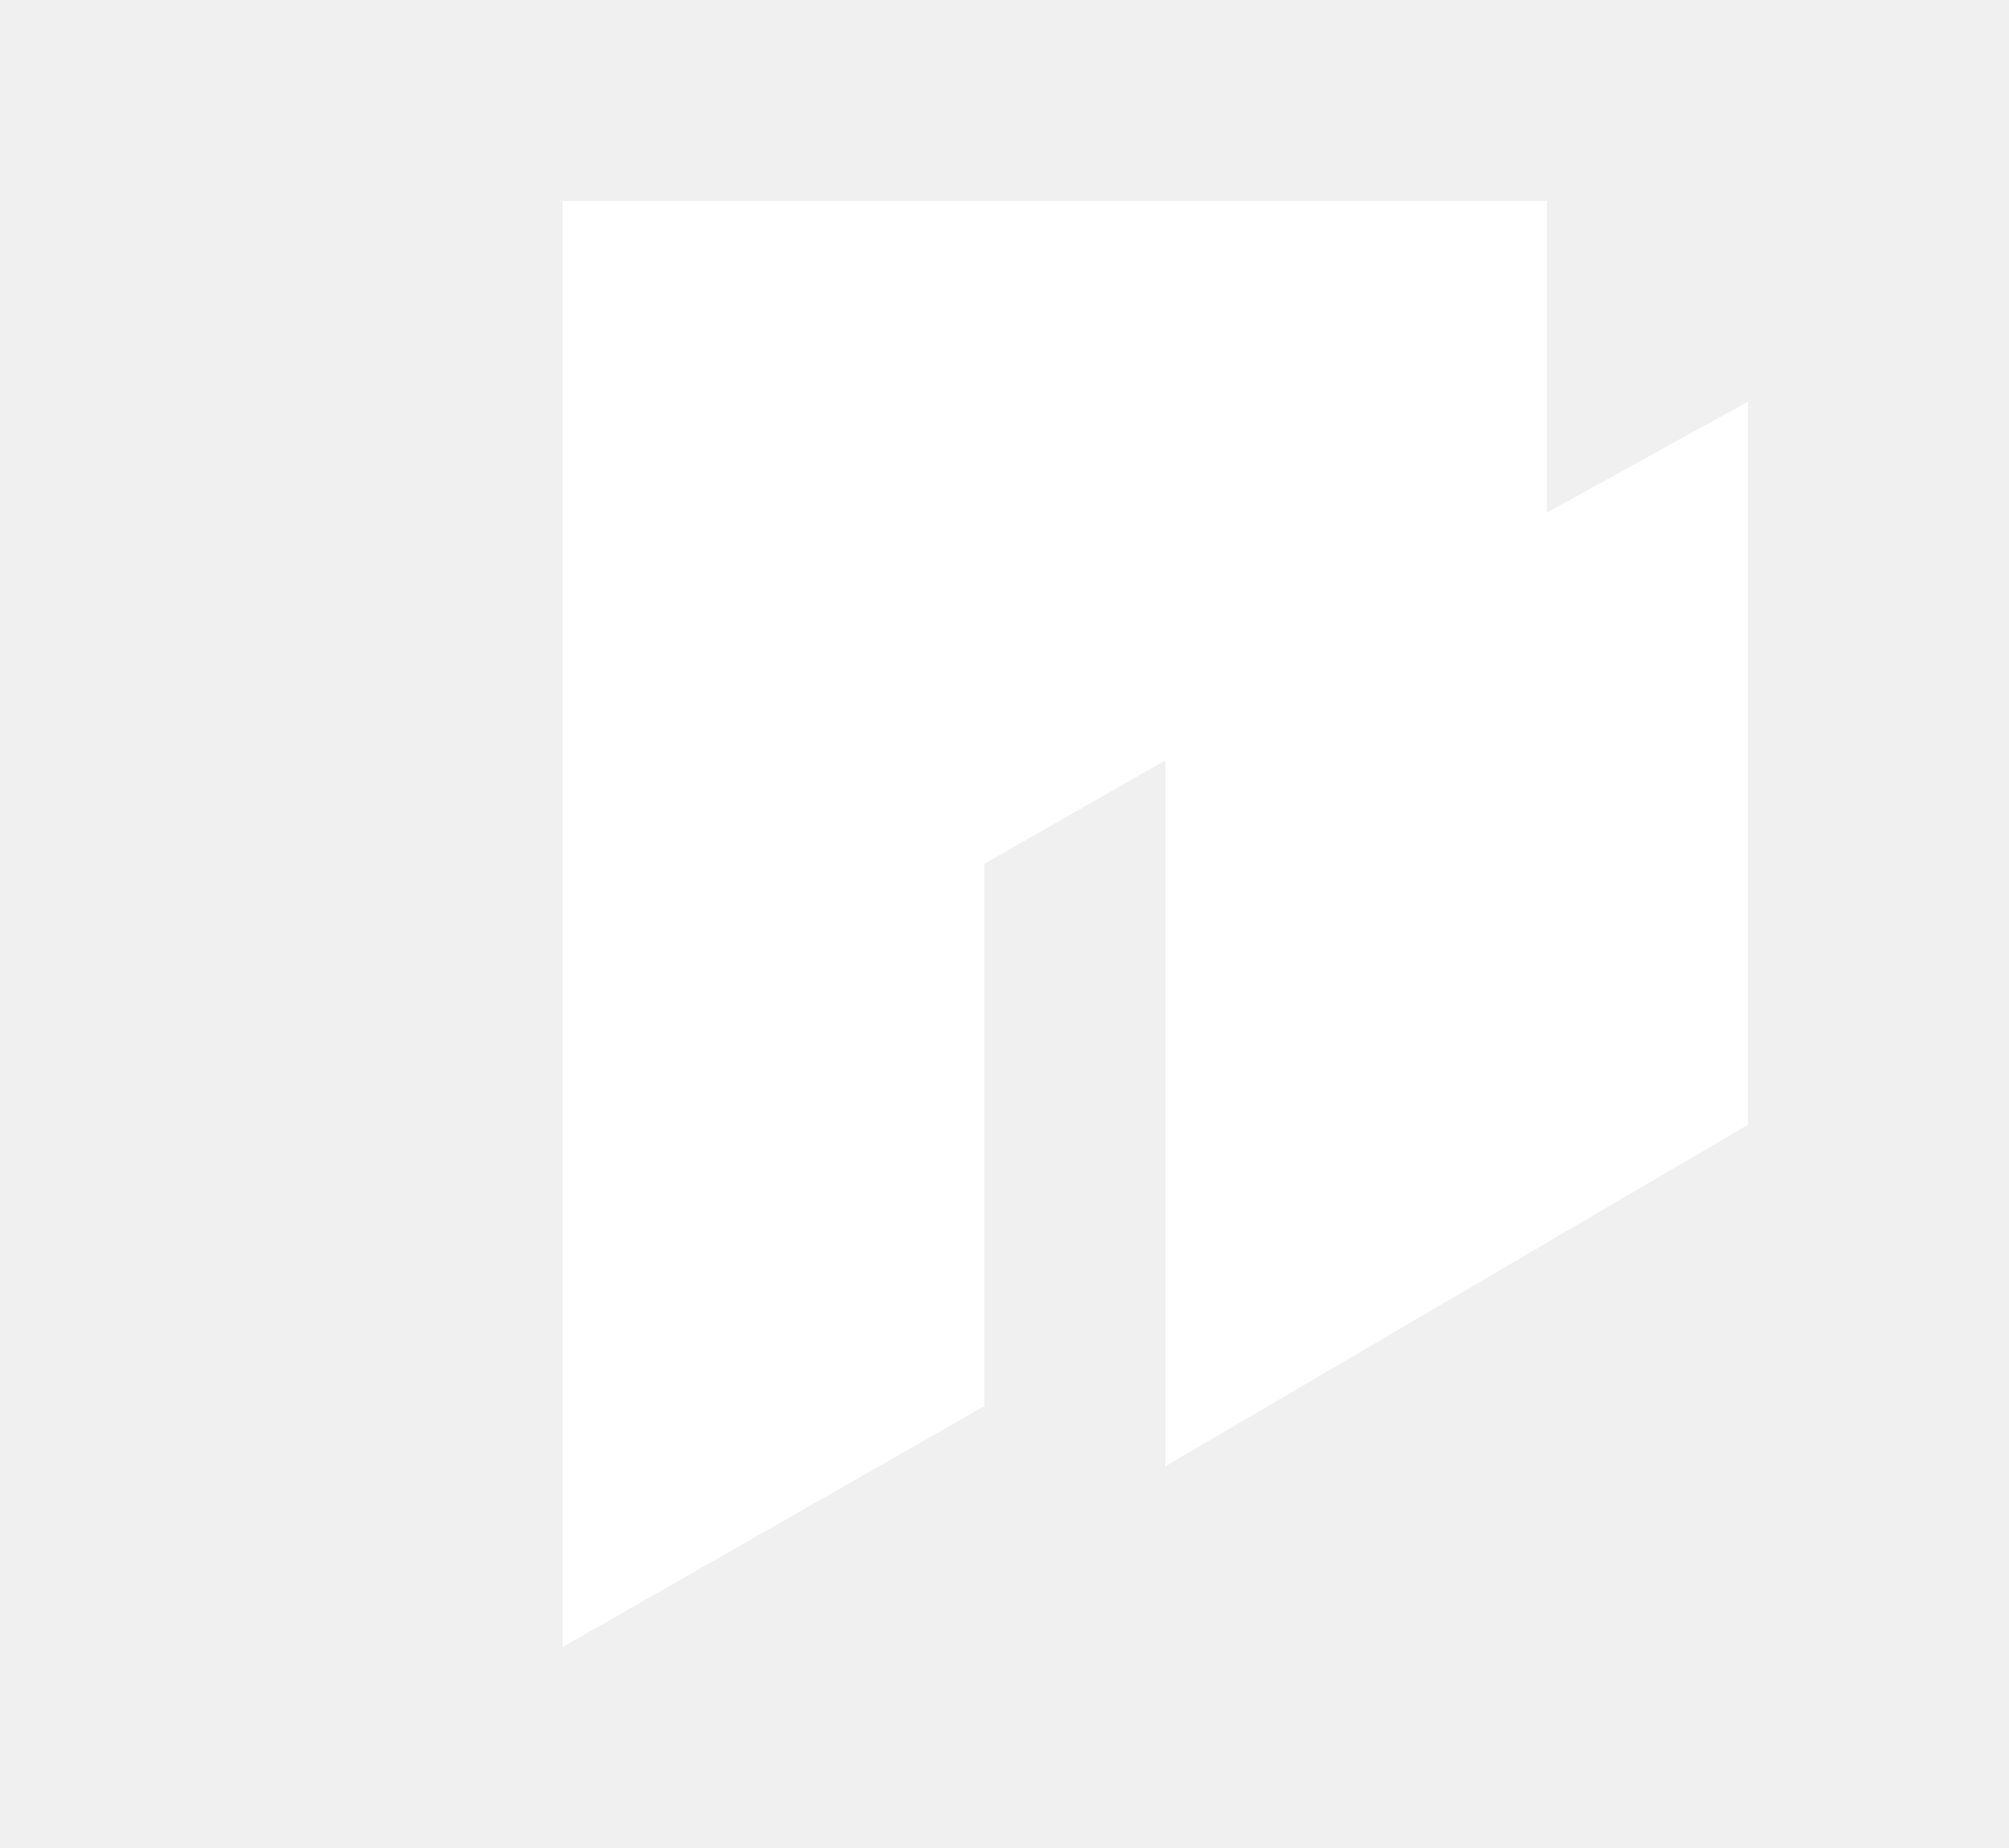
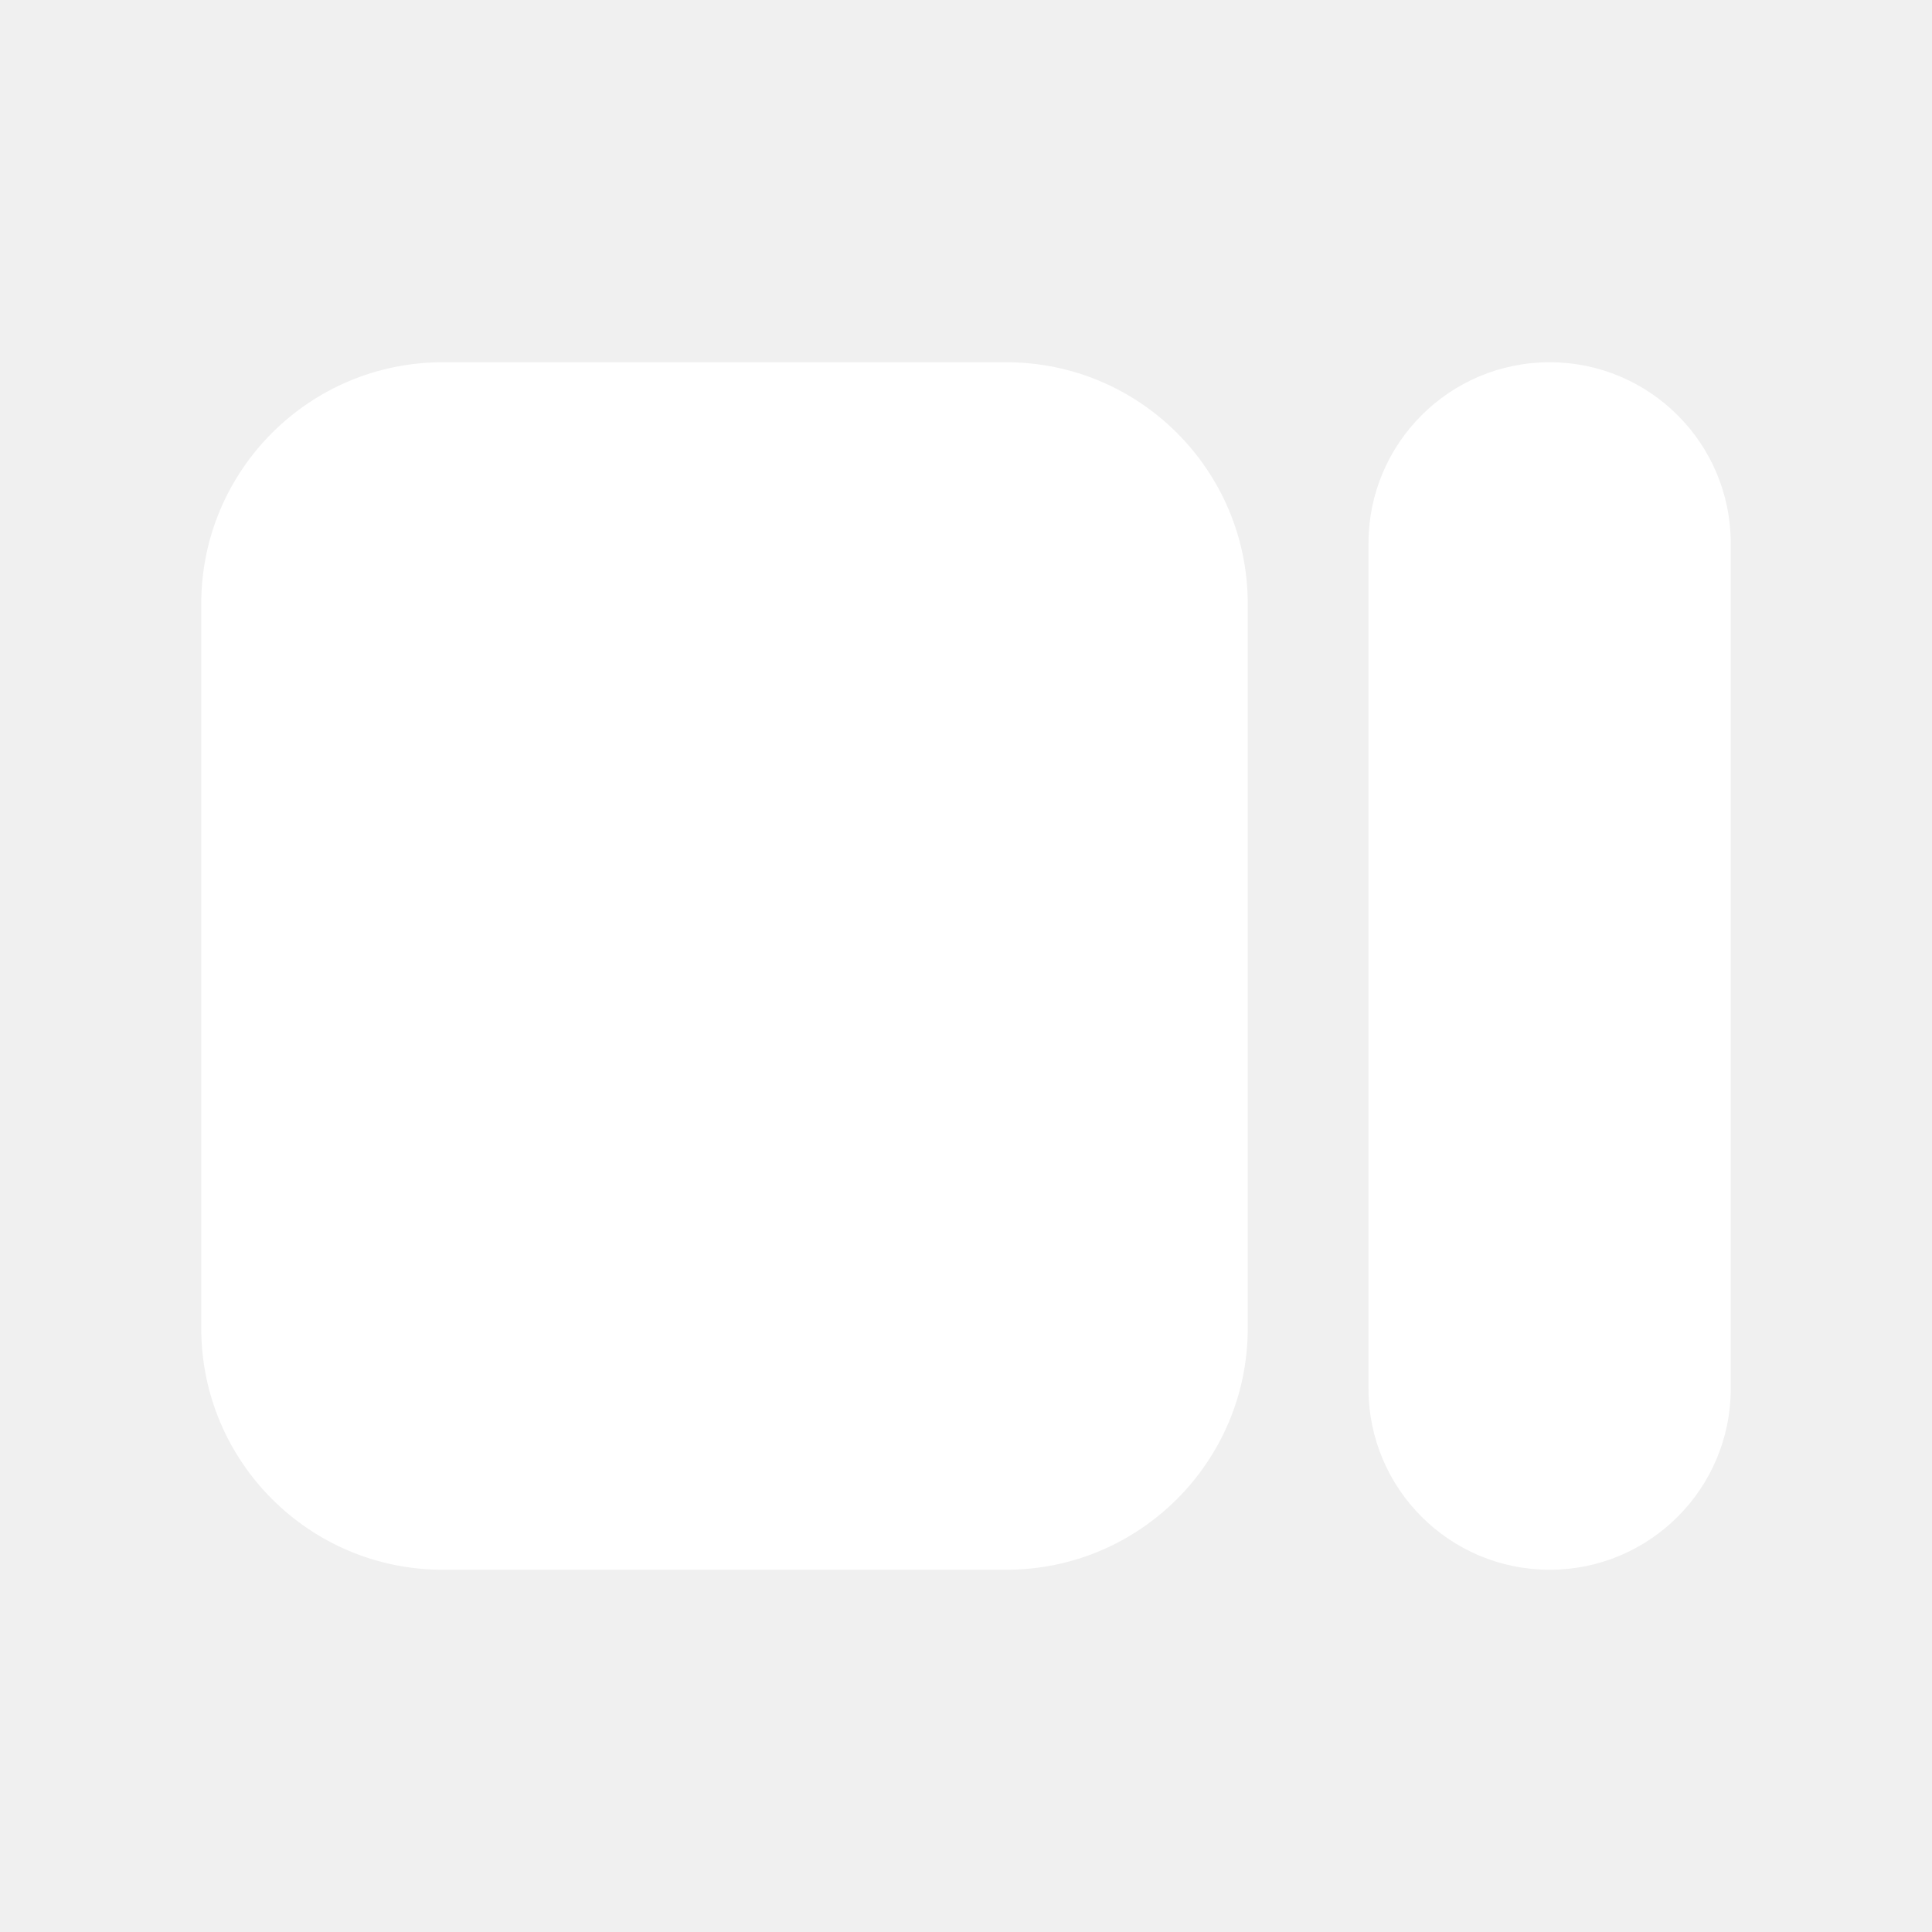
- <svg xmlns="http://www.w3.org/2000/svg" viewBox="0 0 200 184" role="img" aria-label="Sidecar symbol">
-   <path d="M 56 20 L 154 20 L 154 54 L 98 86 L 98 140 L 56 164 Z" fill="#FFFFFF" />
-   <path d="M 116 72 L 174 40 L 174 112 L 116 146 Z" fill="#FFFFFF" />
+ <svg xmlns="http://www.w3.org/2000/svg" width="48" height="48" viewBox="0 0 48 48">
+   <rect x="5.00" y="9.00" width="26.00" height="30.00" rx="6.00" fill="#FFFFFF" />
+   <rect x="34.00" y="9.00" width="9.00" height="30.00" rx="4.50" fill="#FFFFFF" />
</svg>
